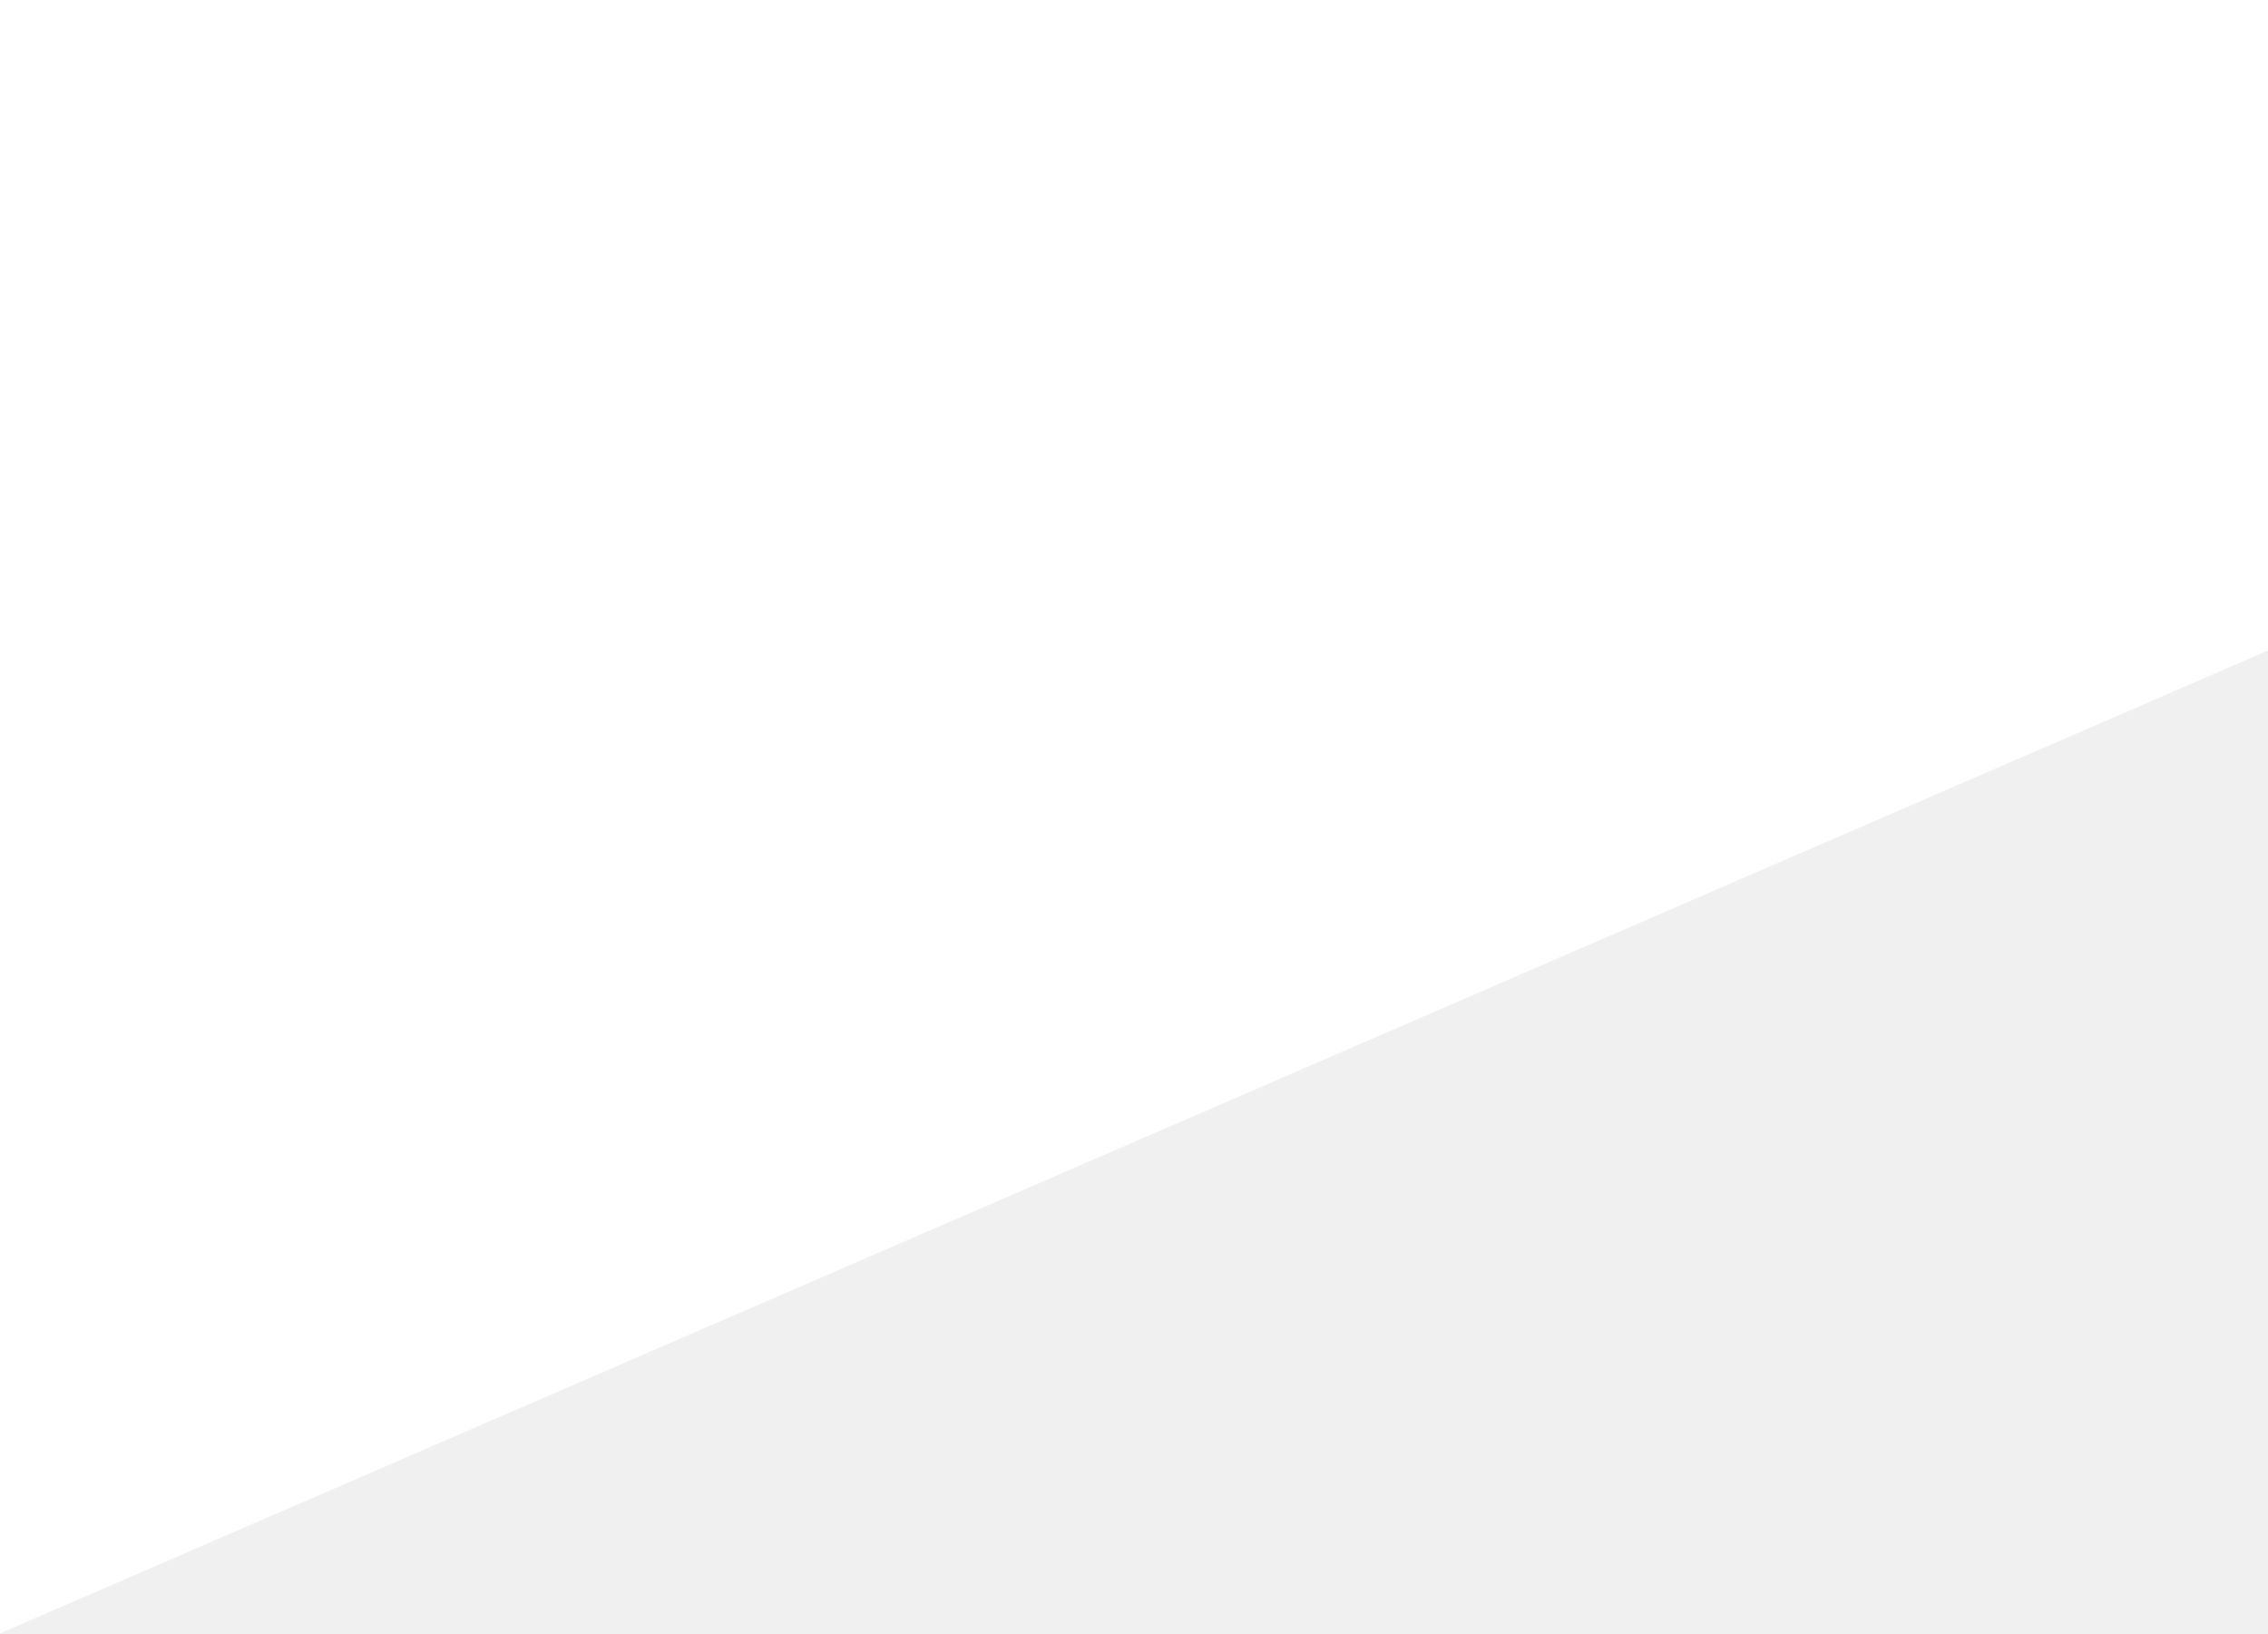
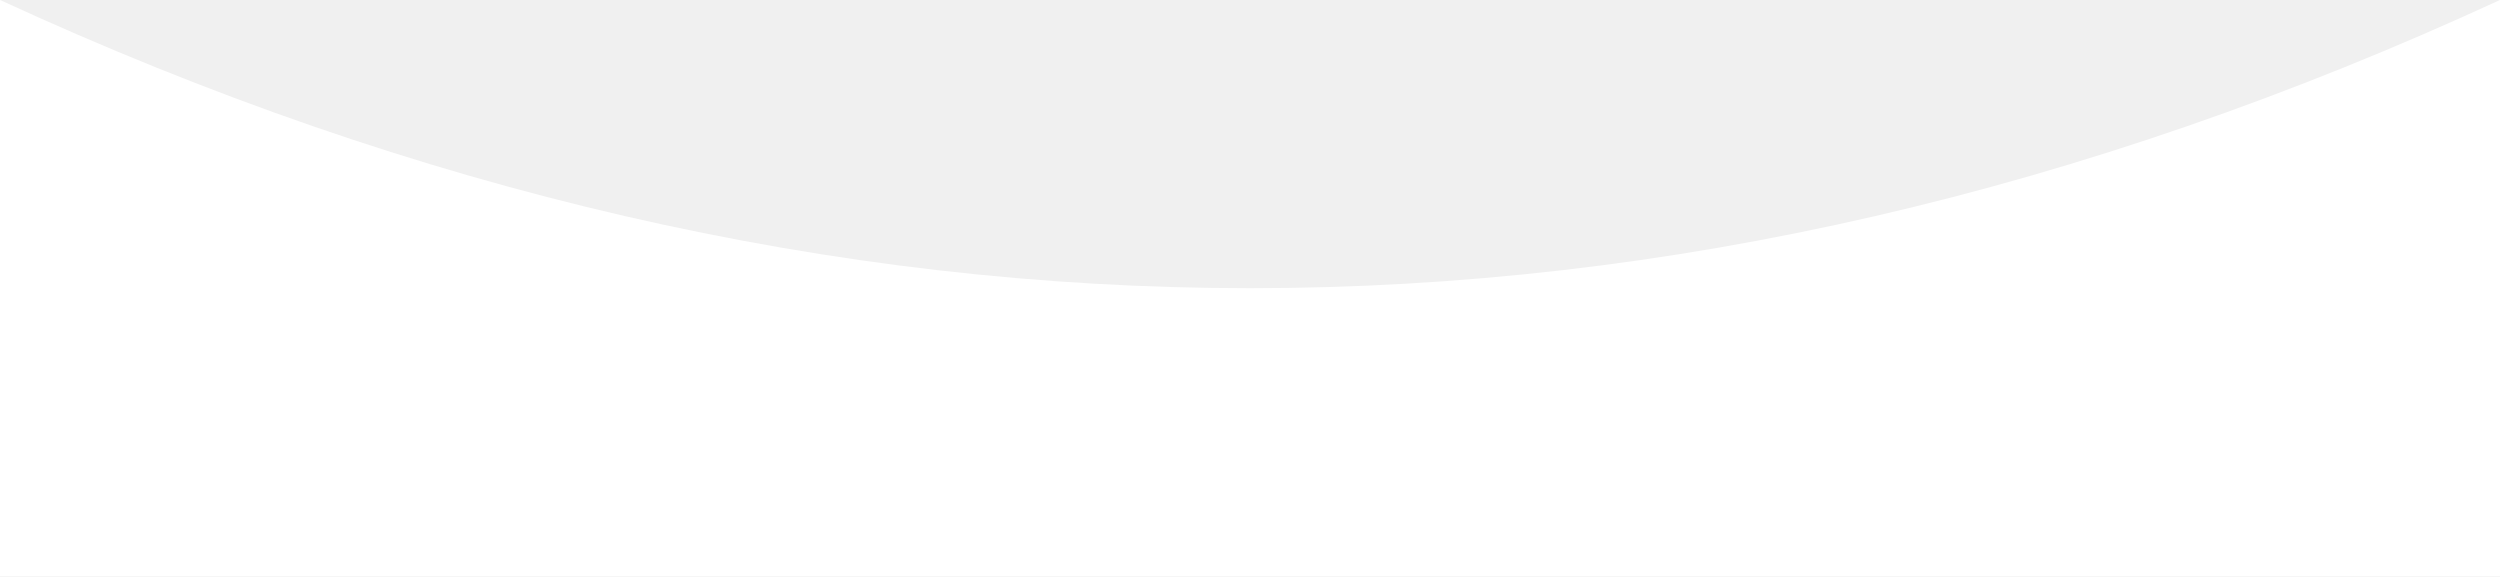
- <svg xmlns="http://www.w3.org/2000/svg" width="1440" height="1037" preserveAspectRatio="none" viewBox="0 0 1440 1037">
-   <polygon fill="#FFF" fill-rule="evenodd" points="1440 0 1440 413 0 1037 0 0" />
+ <svg xmlns="http://www.w3.org/2000/svg" width="1440" height="332" preserveAspectRatio="none" viewBox="0 0 1440 332">
+   <path fill="#FFF" fill-rule="evenodd" d="M1440,-6.82121026e-13 L1440,332 C1200,221.333 960,166 720,166 C480,166 240,221.333 0,332 L0,-6.82121026e-13 C190.488,-6.82121026e-13 328.155,-6.82121026e-13 413,-6.82121026e-13 C497.845,-6.82121026e-13 840.178,-6.82121026e-13 1440,-6.82121026e-13 Z" transform="rotate(-180 720 166)" />
</svg>
